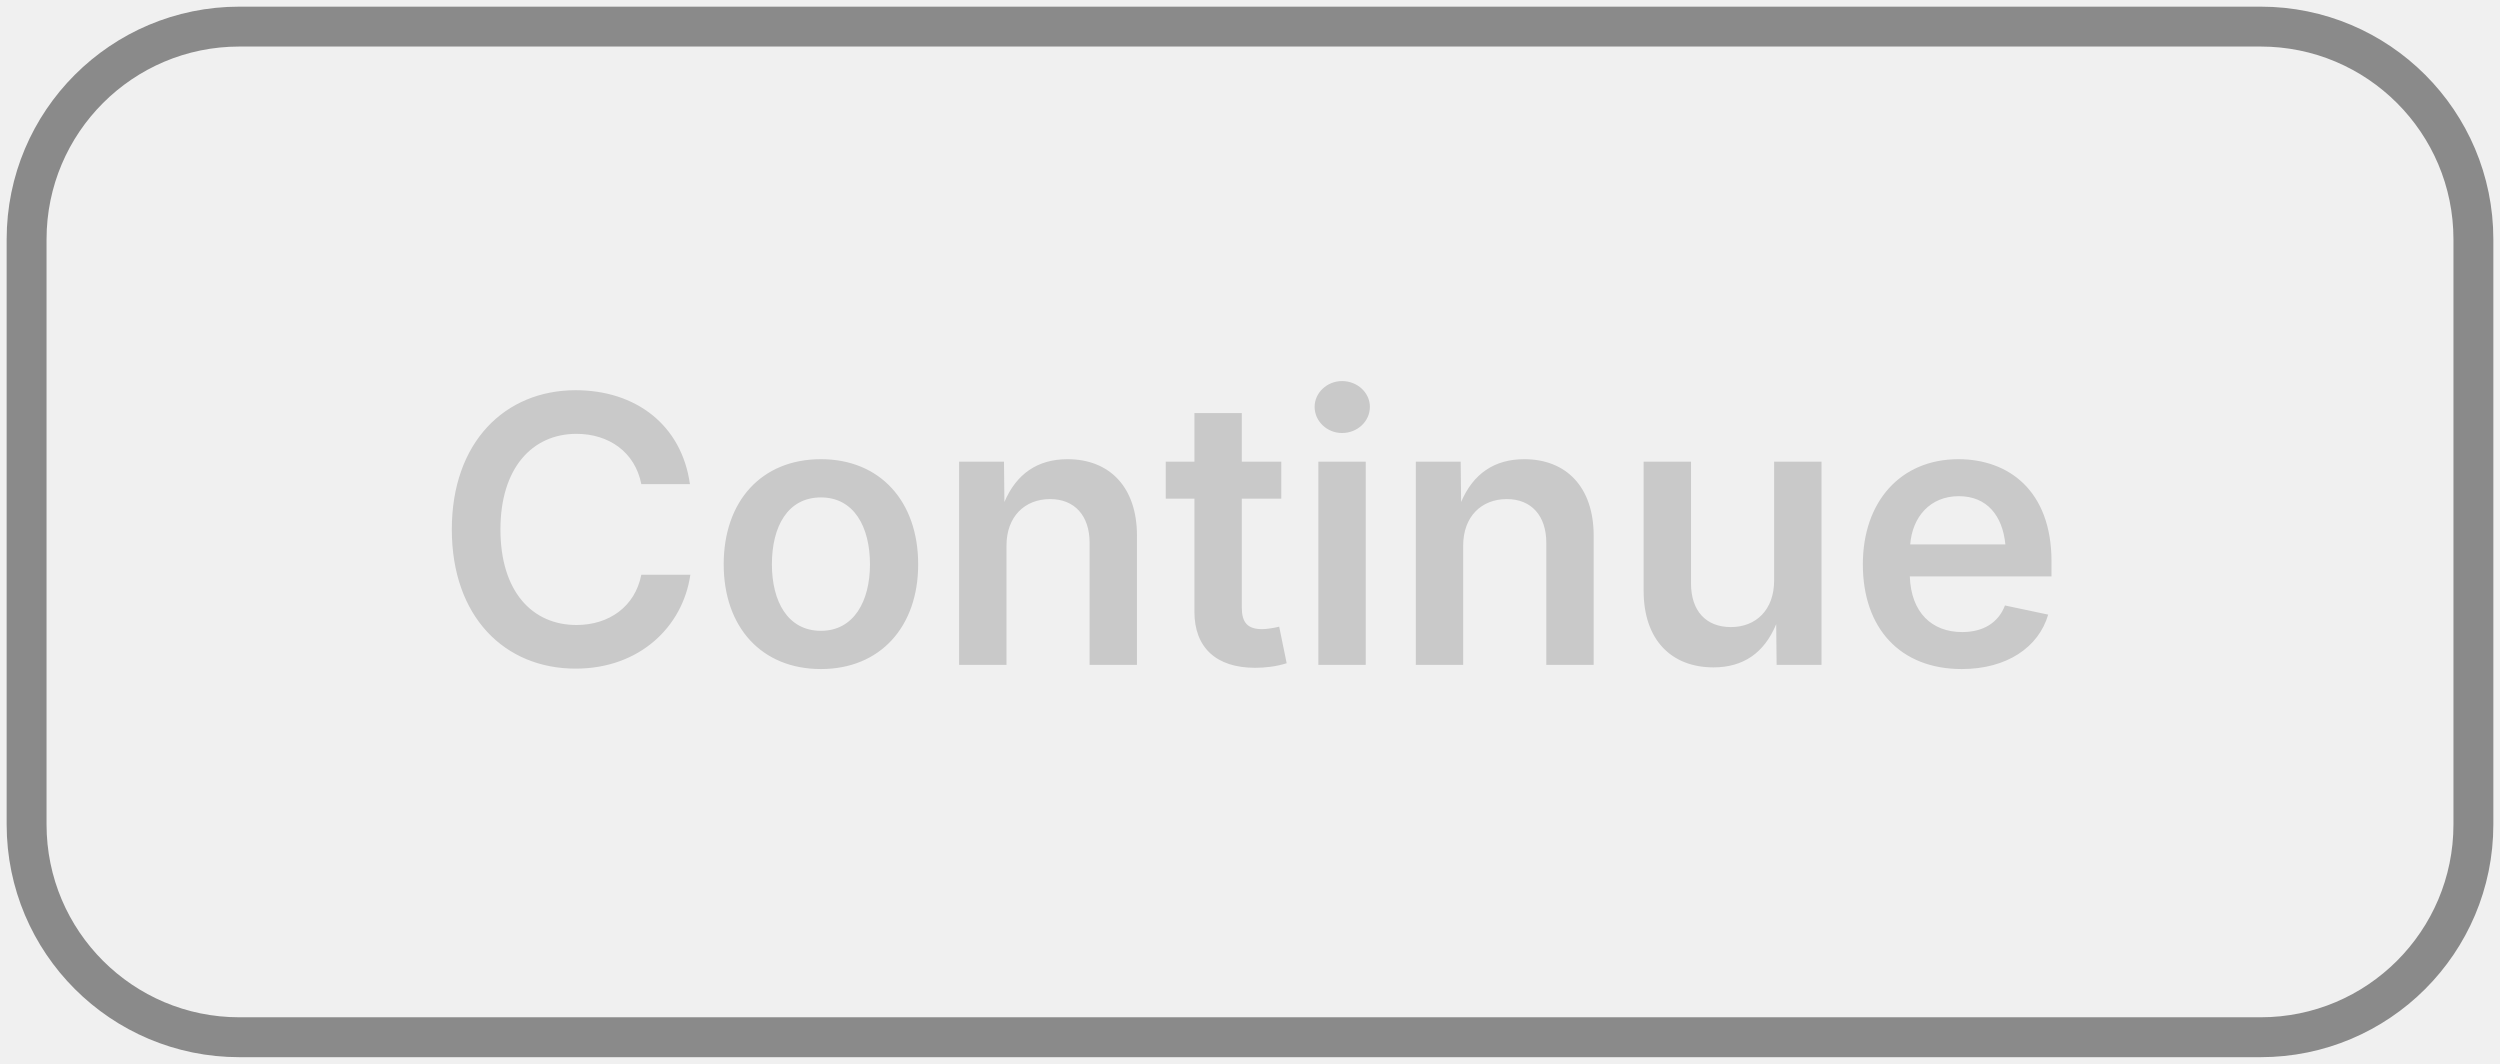
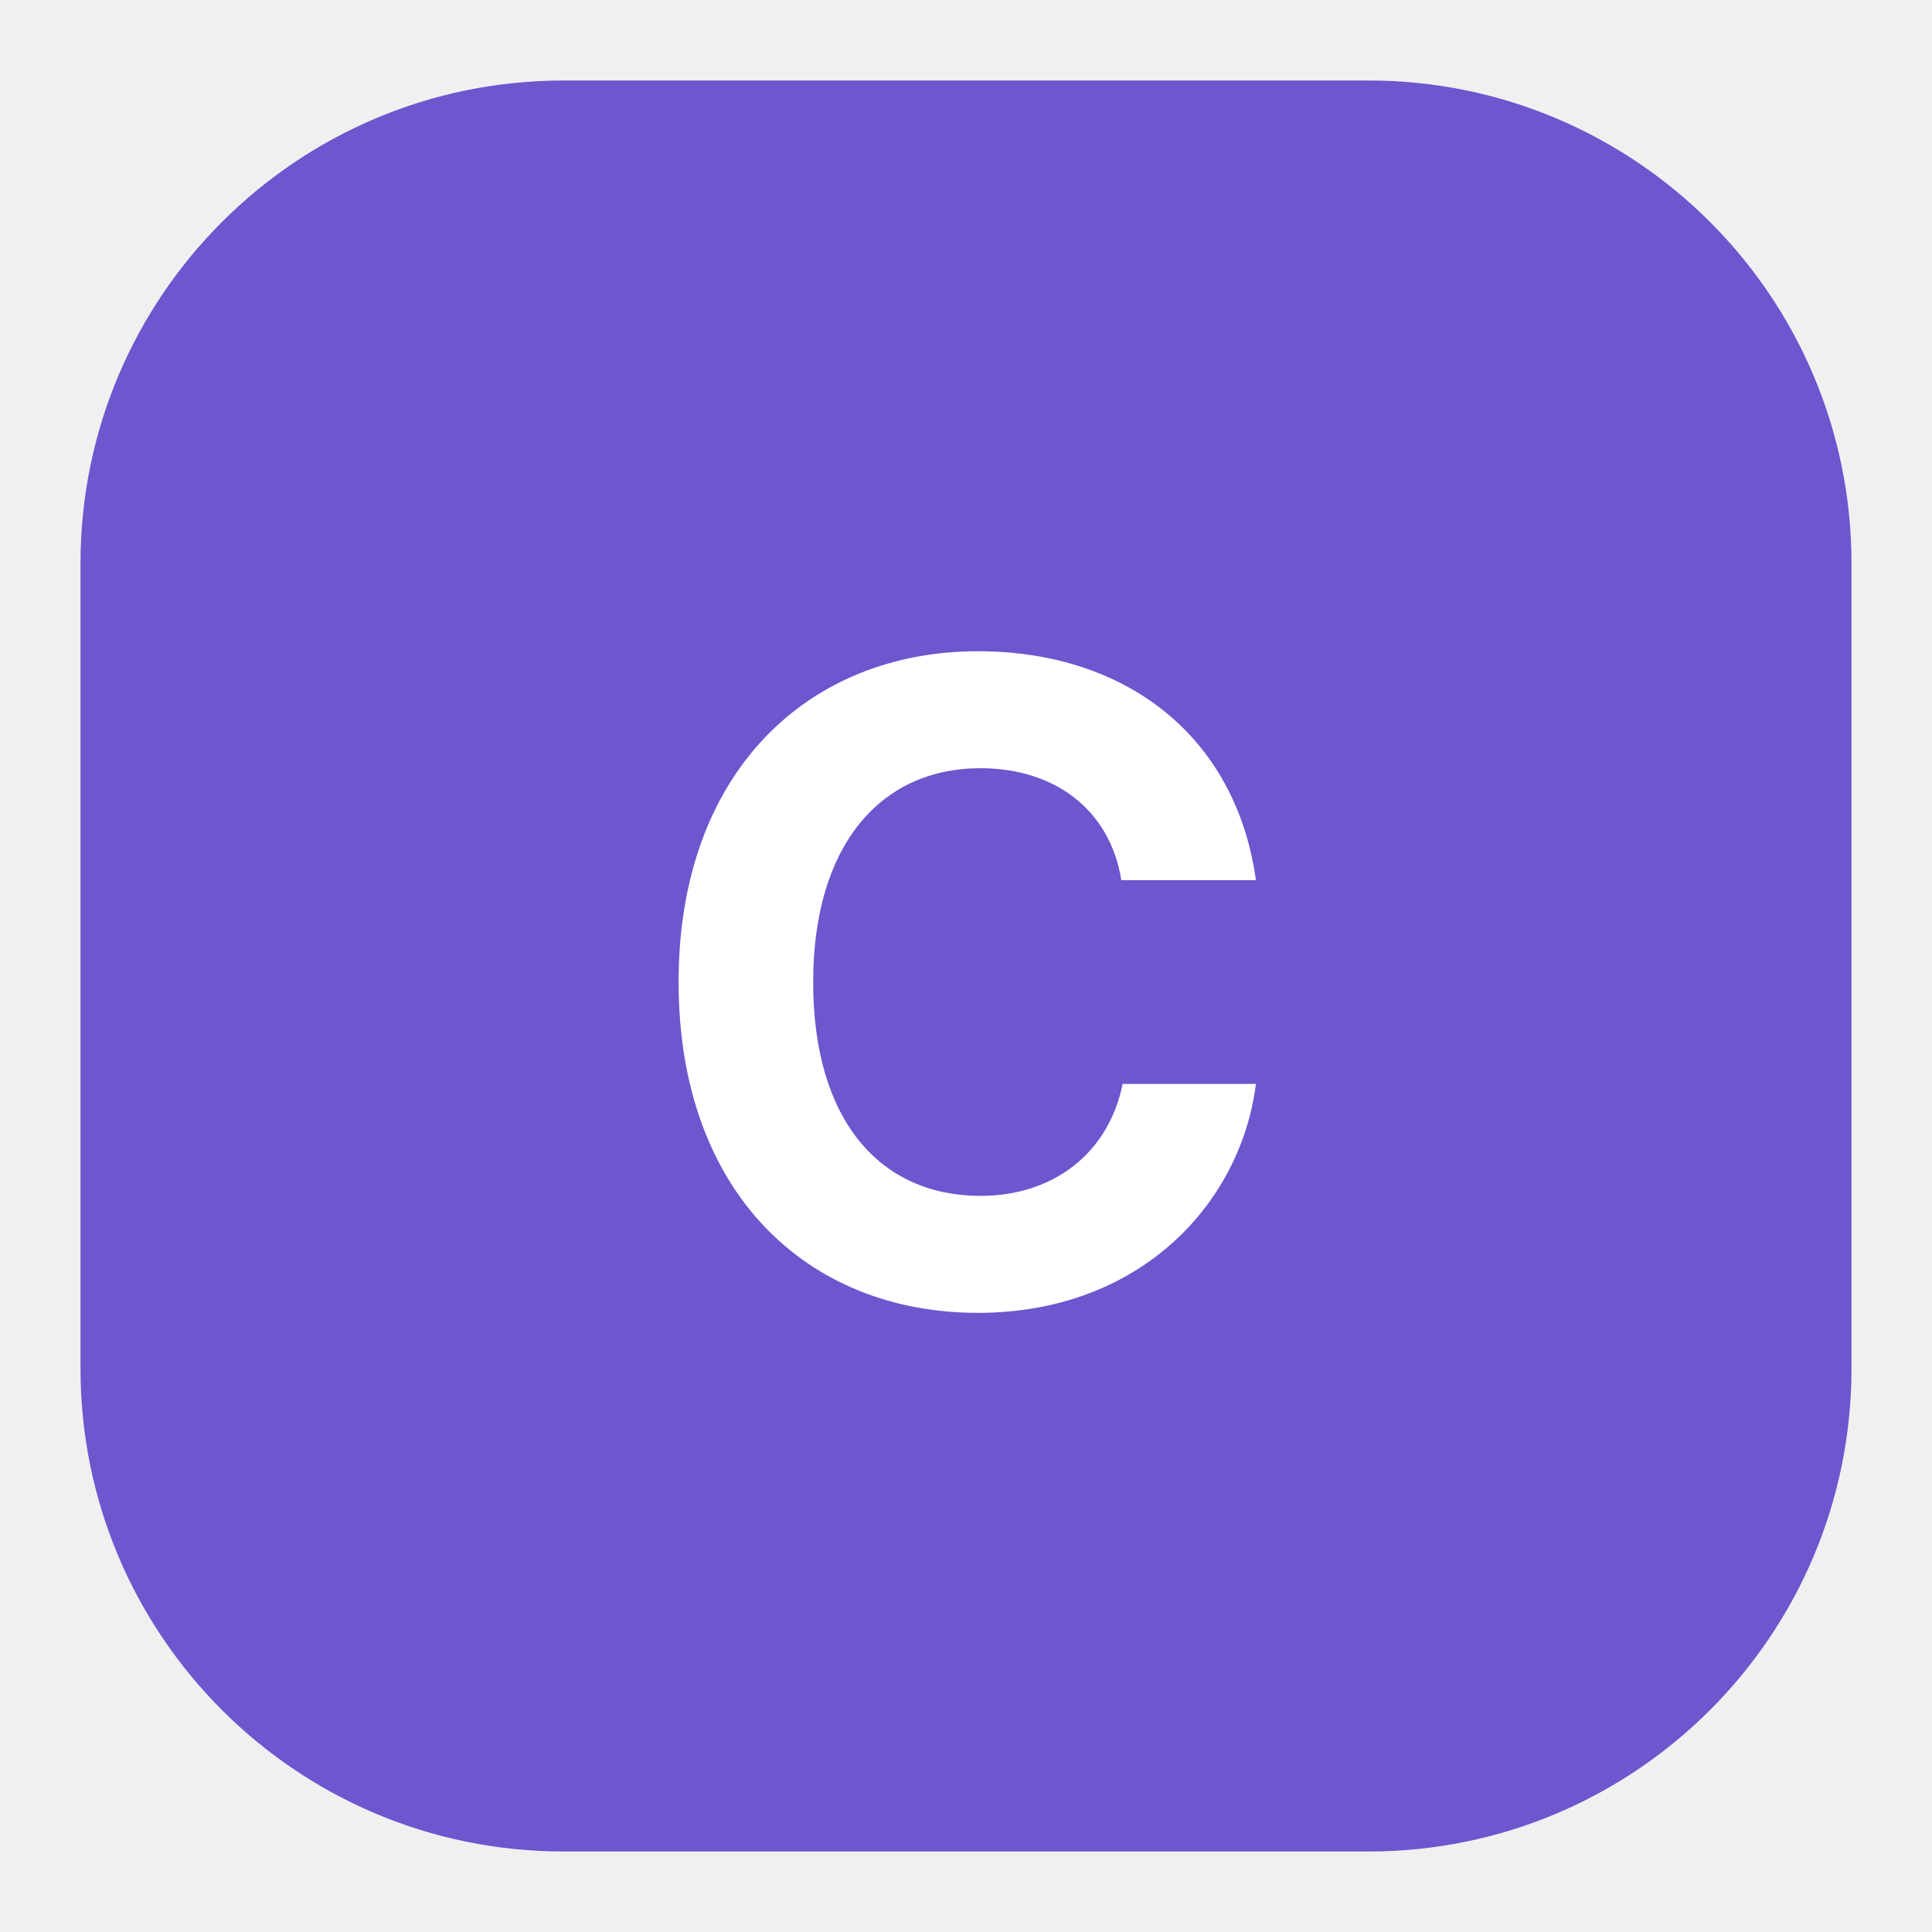
- <svg xmlns="http://www.w3.org/2000/svg" width="94" height="40" viewBox="0 0 94 40" role="img" aria-label="Continue">
-   <rect x="1" y="1" width="92" height="38" rx="8" fill="none" stroke="#8a8a8a" stroke-width="1.5" />
-   <text x="47" y="25" text-anchor="middle" font-family="Inter, Arial, sans-serif" font-size="14" font-weight="600" fill="#c9c9c9">Continue</text>
+ <svg xmlns="http://www.w3.org/2000/svg" viewBox="0 0 24 24" width="24" height="24" role="img" aria-label="C">
+   <rect x="1" y="1" width="22" height="22" rx="6" fill="#6E56CF" />
+   <text x="12" y="16.2" text-anchor="middle" font-family="Inter, Arial, sans-serif" font-size="11" font-weight="700" fill="#ffffff">C</text>
</svg>
